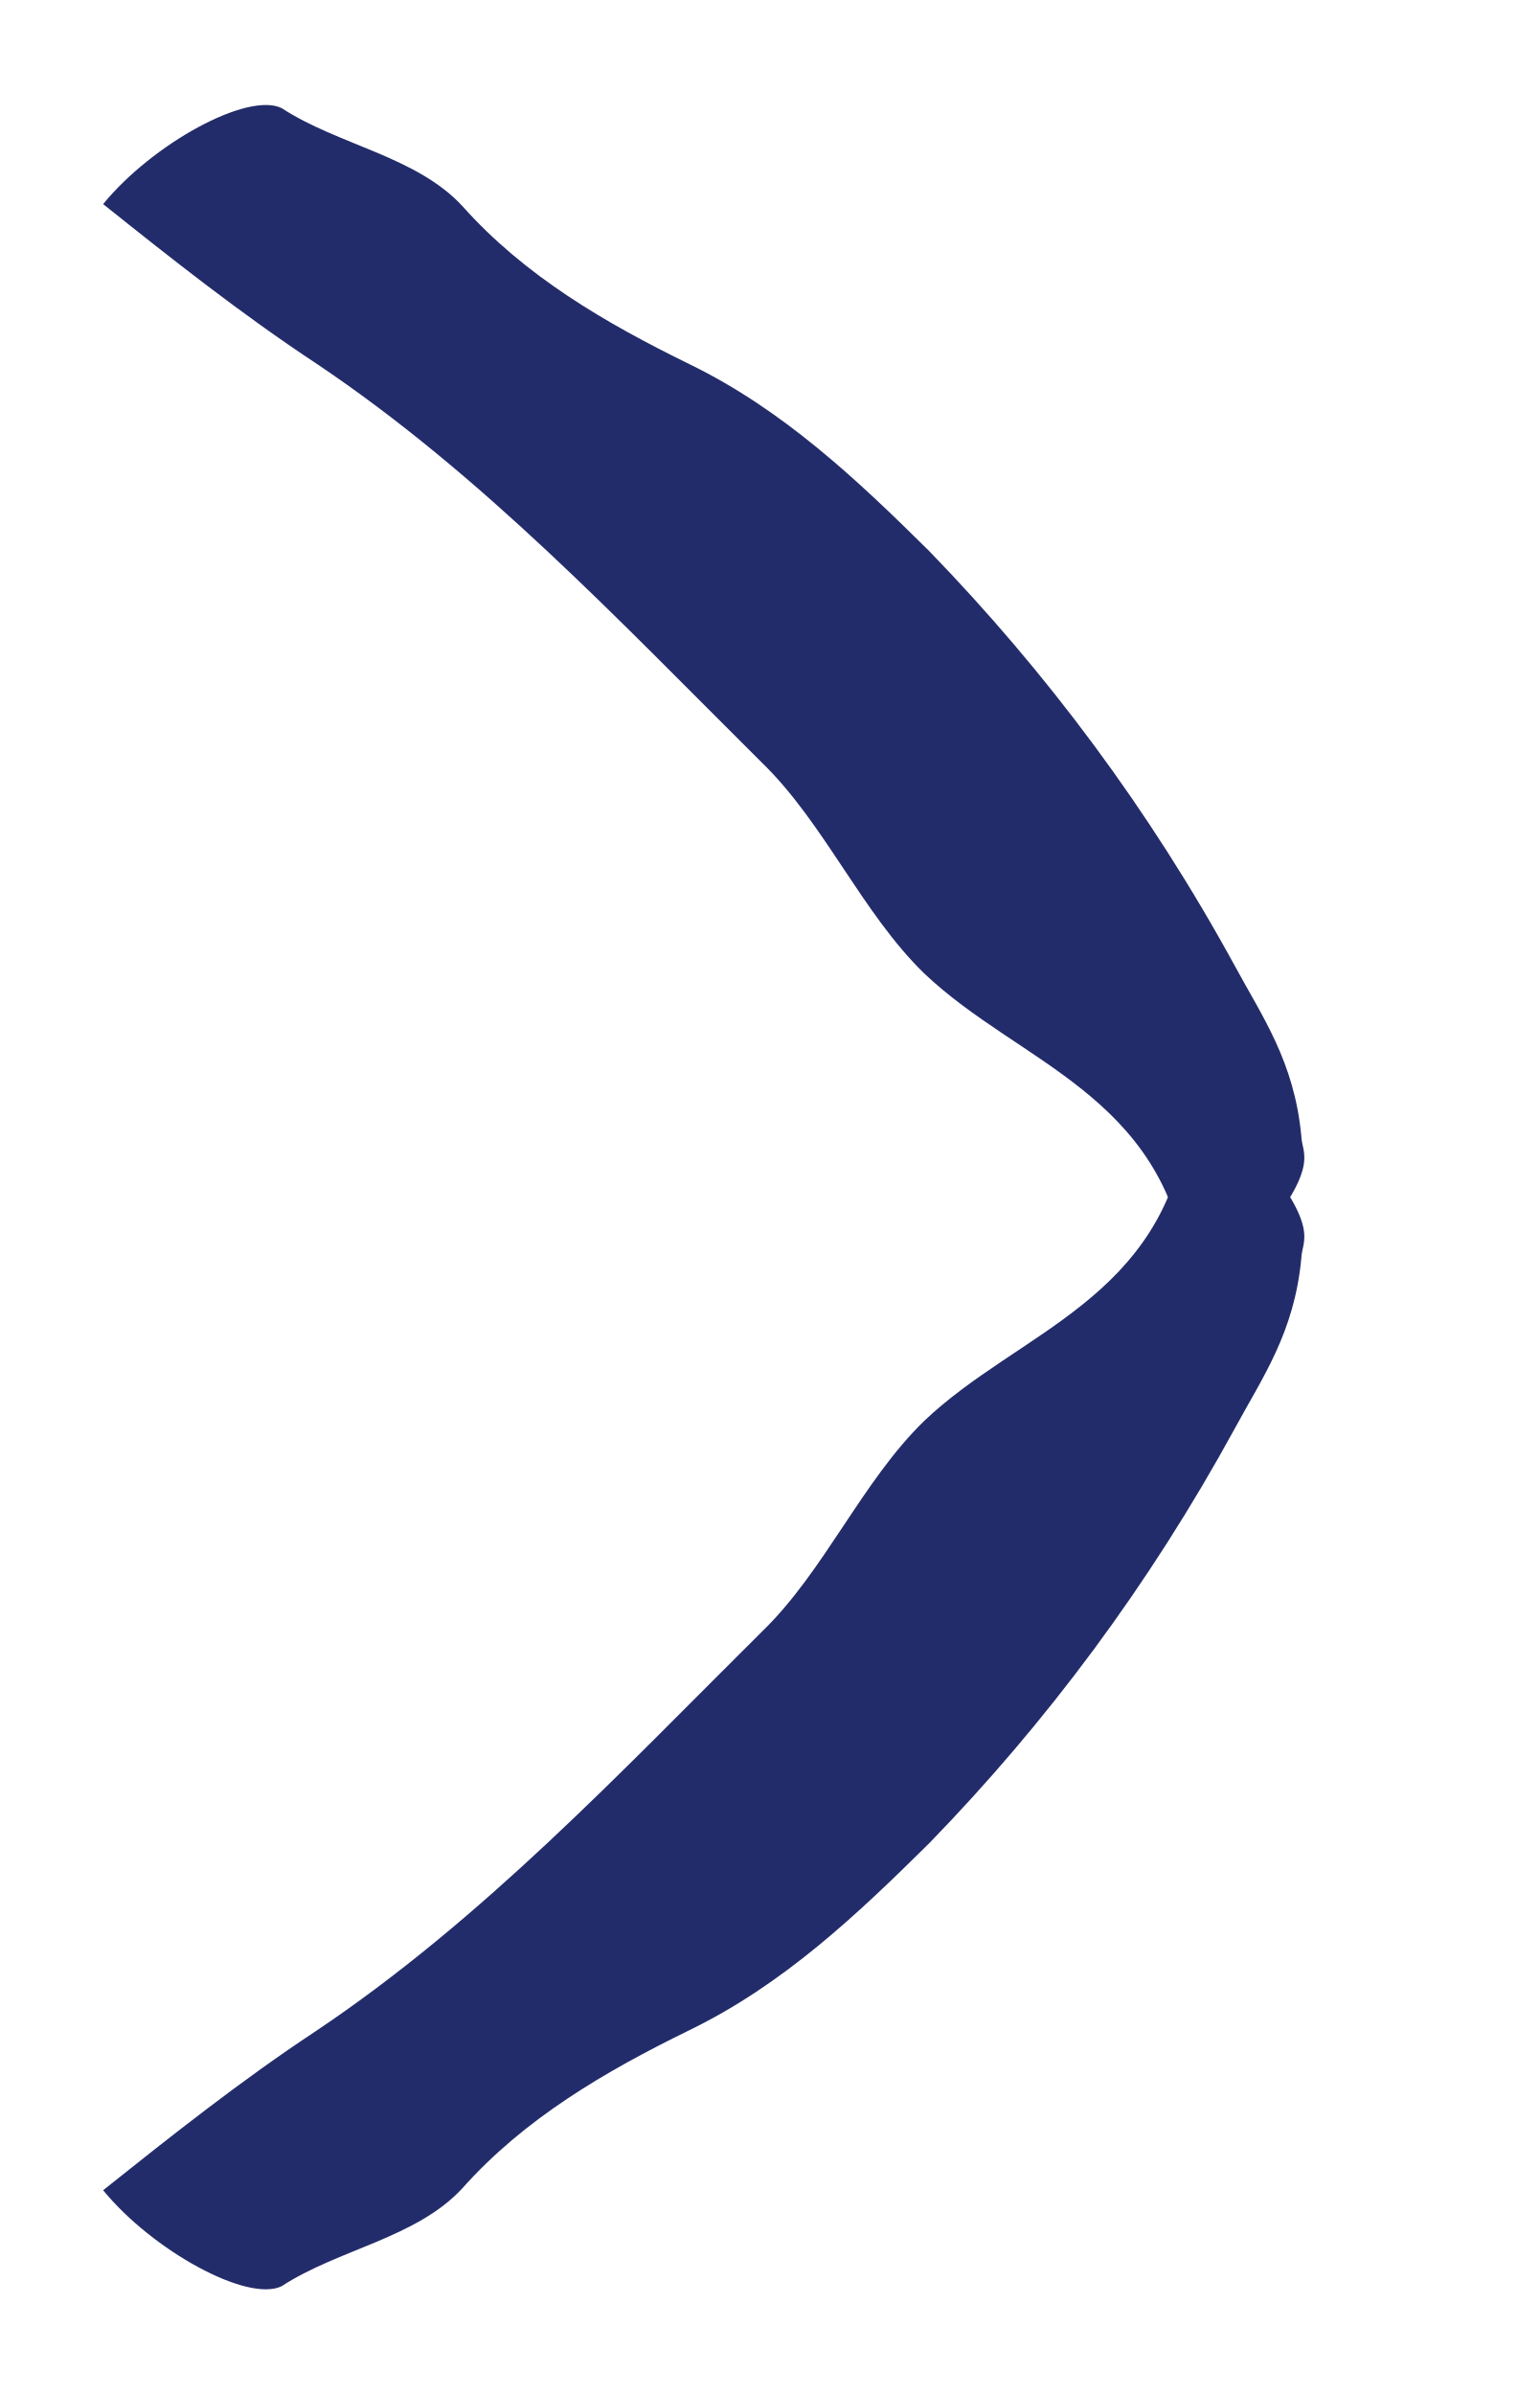
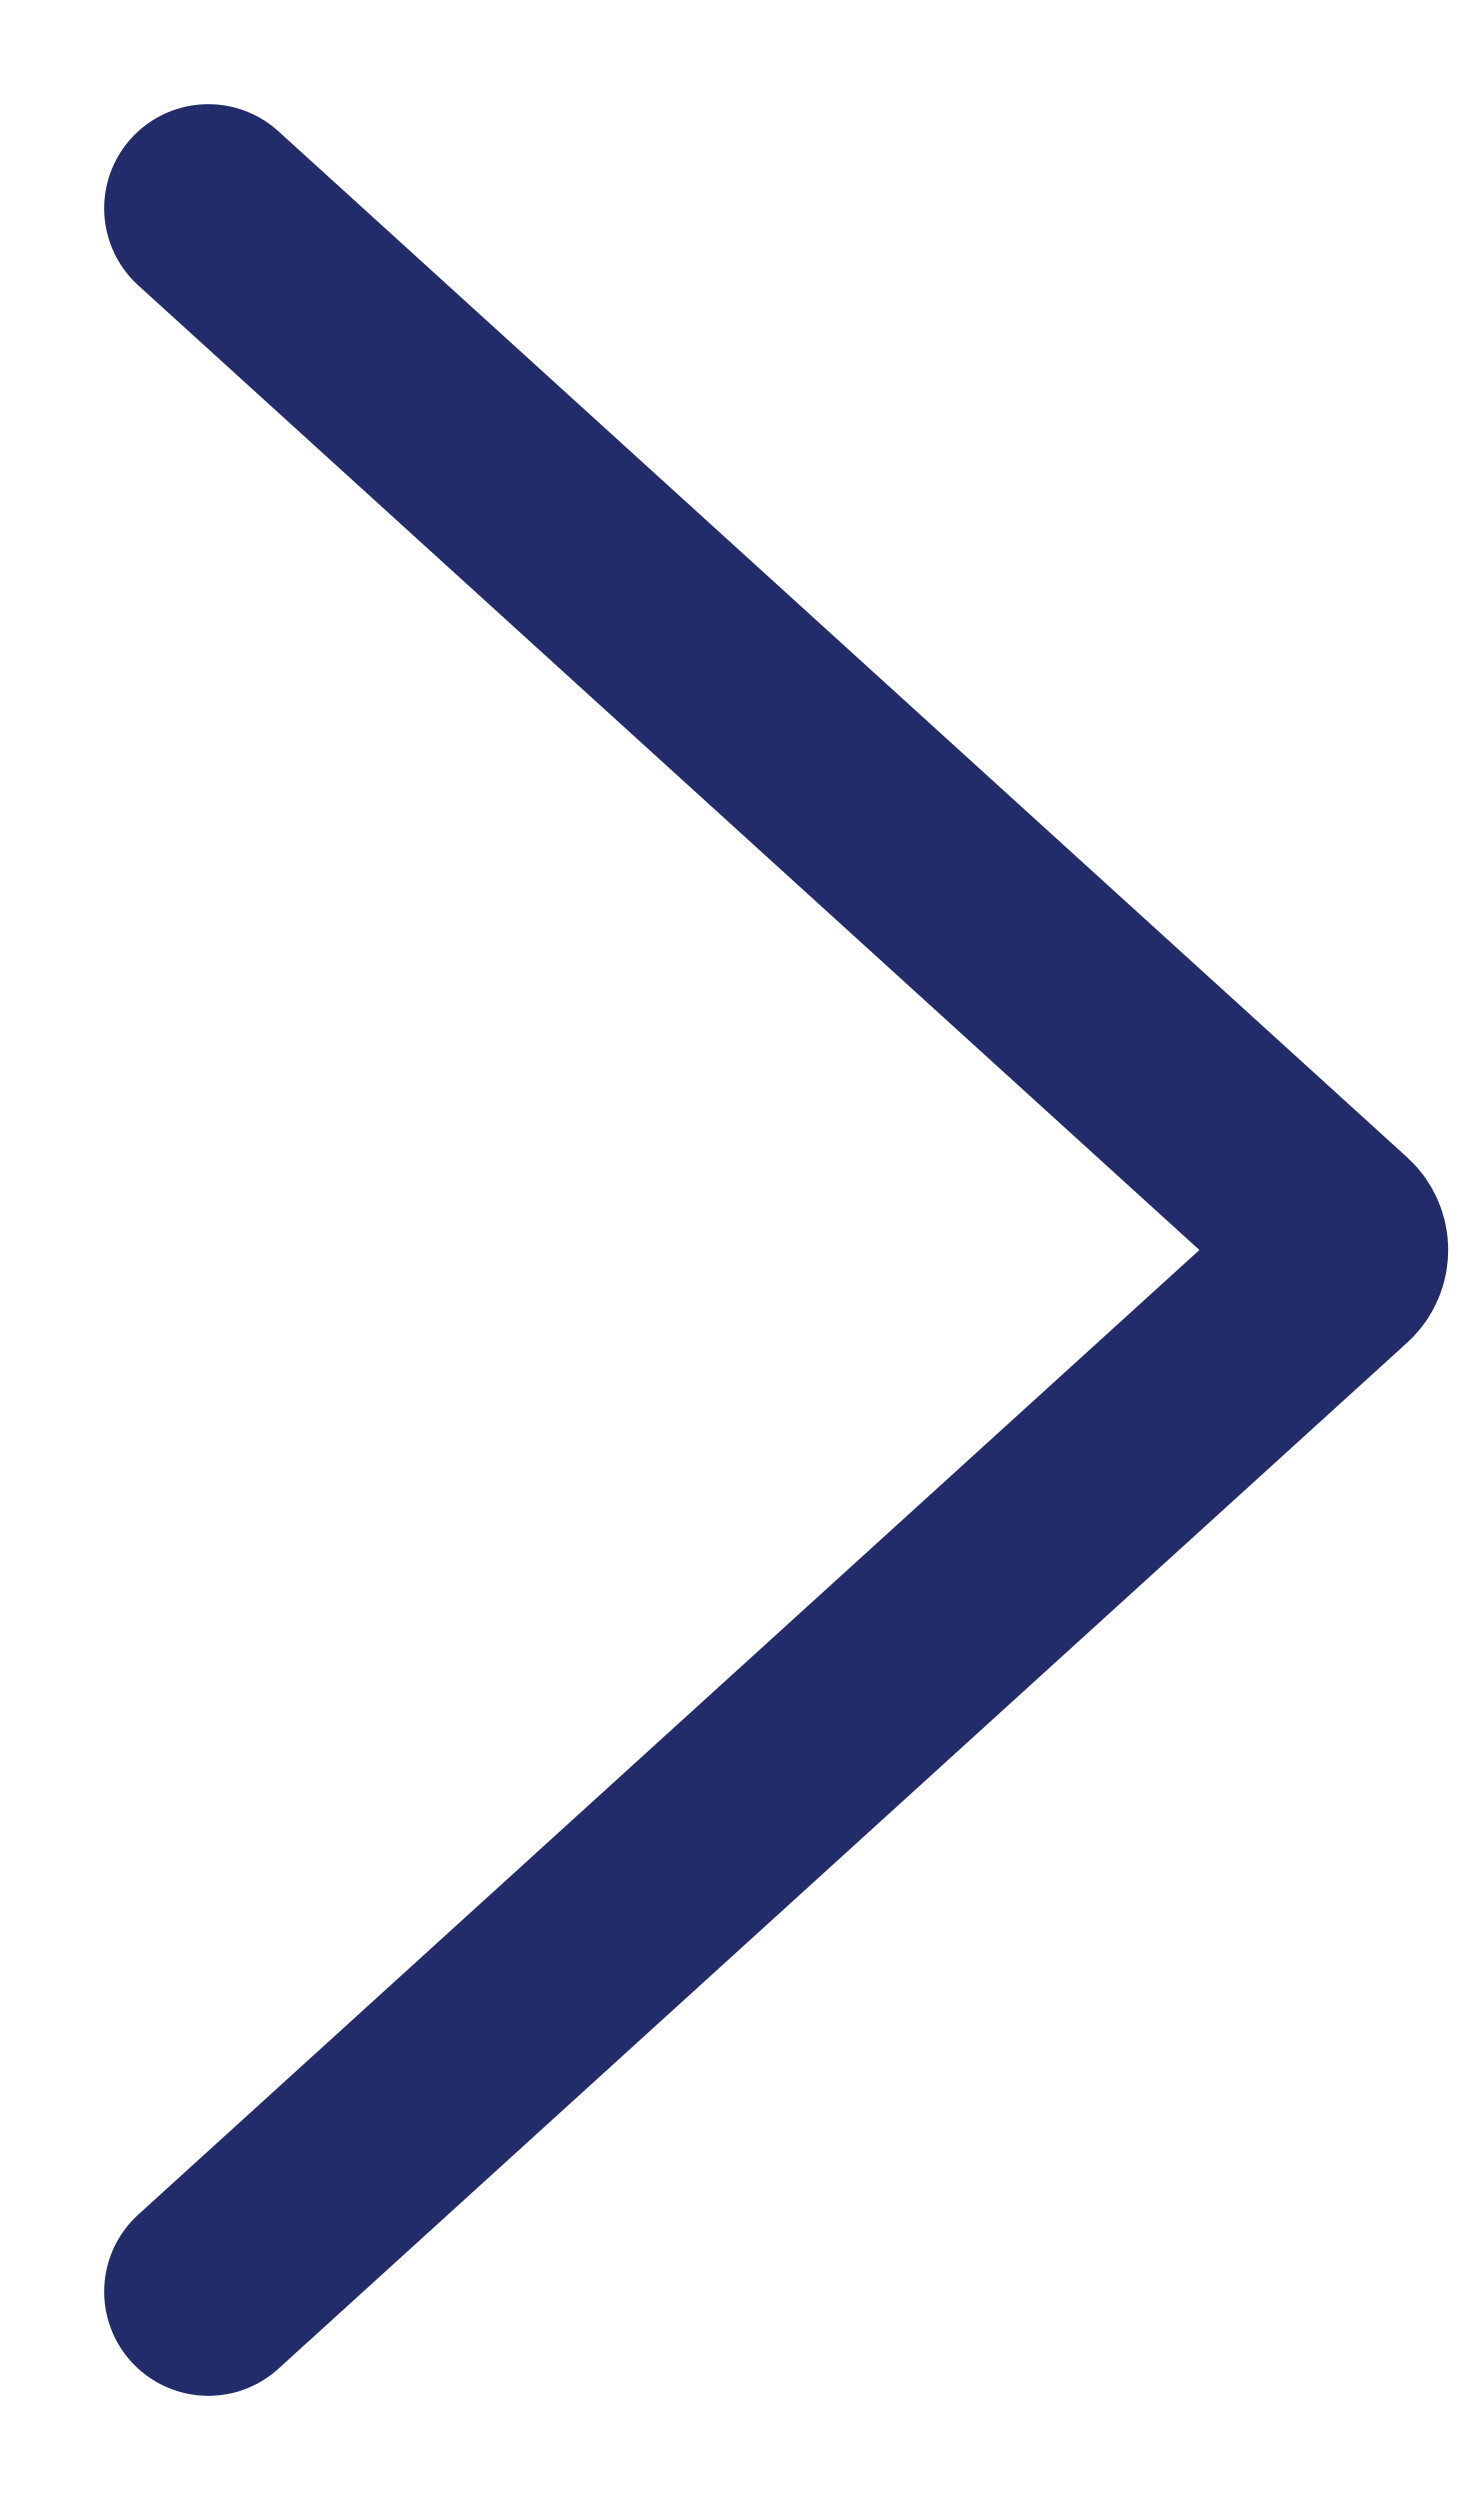
- <svg xmlns="http://www.w3.org/2000/svg" width="9" height="14" viewBox="0 0 9 14" fill="none">
-   <path d="M4.456 4.459C3.624 3.633 2.819 2.774 1.845 2.122C1.412 1.836 1.007 1.516 0.603 1.193C0.892 0.84 1.447 0.535 1.647 0.632C1.979 0.849 2.435 0.913 2.705 1.206C3.067 1.612 3.537 1.887 4.032 2.129C4.58 2.396 5.012 2.804 5.435 3.223C6.117 3.927 6.719 4.728 7.222 5.649C7.381 5.943 7.568 6.206 7.609 6.639C7.611 6.75 7.734 6.814 7.305 7.318C6.82 7.886 6.965 7.513 6.945 7.424C6.802 6.397 5.96 6.218 5.405 5.691C5.041 5.338 4.819 4.811 4.456 4.459Z" fill="#232C6A" />
-   <path d="M4.456 9.537C3.624 10.363 2.819 11.222 1.845 11.874C1.412 12.16 1.007 12.481 0.603 12.803C0.892 13.156 1.447 13.461 1.647 13.364C1.979 13.147 2.436 13.083 2.705 12.79C3.067 12.384 3.537 12.109 4.032 11.867C4.581 11.6 5.012 11.192 5.435 10.773C6.118 10.07 6.719 9.268 7.222 8.347C7.381 8.053 7.568 7.791 7.609 7.357C7.611 7.246 7.734 7.182 7.305 6.678C6.82 6.11 6.965 6.483 6.945 6.572C6.802 7.599 5.96 7.778 5.405 8.305C5.041 8.658 4.82 9.185 4.456 9.537Z" fill="#232C6A" />
+ <svg xmlns="http://www.w3.org/2000/svg" width="7" height="12" viewBox="0 0 7 12" fill="none">
+   <path d="M1 11L6.419 6.074C6.462 6.034 6.462 5.966 6.419 5.926L1 1" stroke="#232C6A" stroke-linecap="round" />
</svg>
